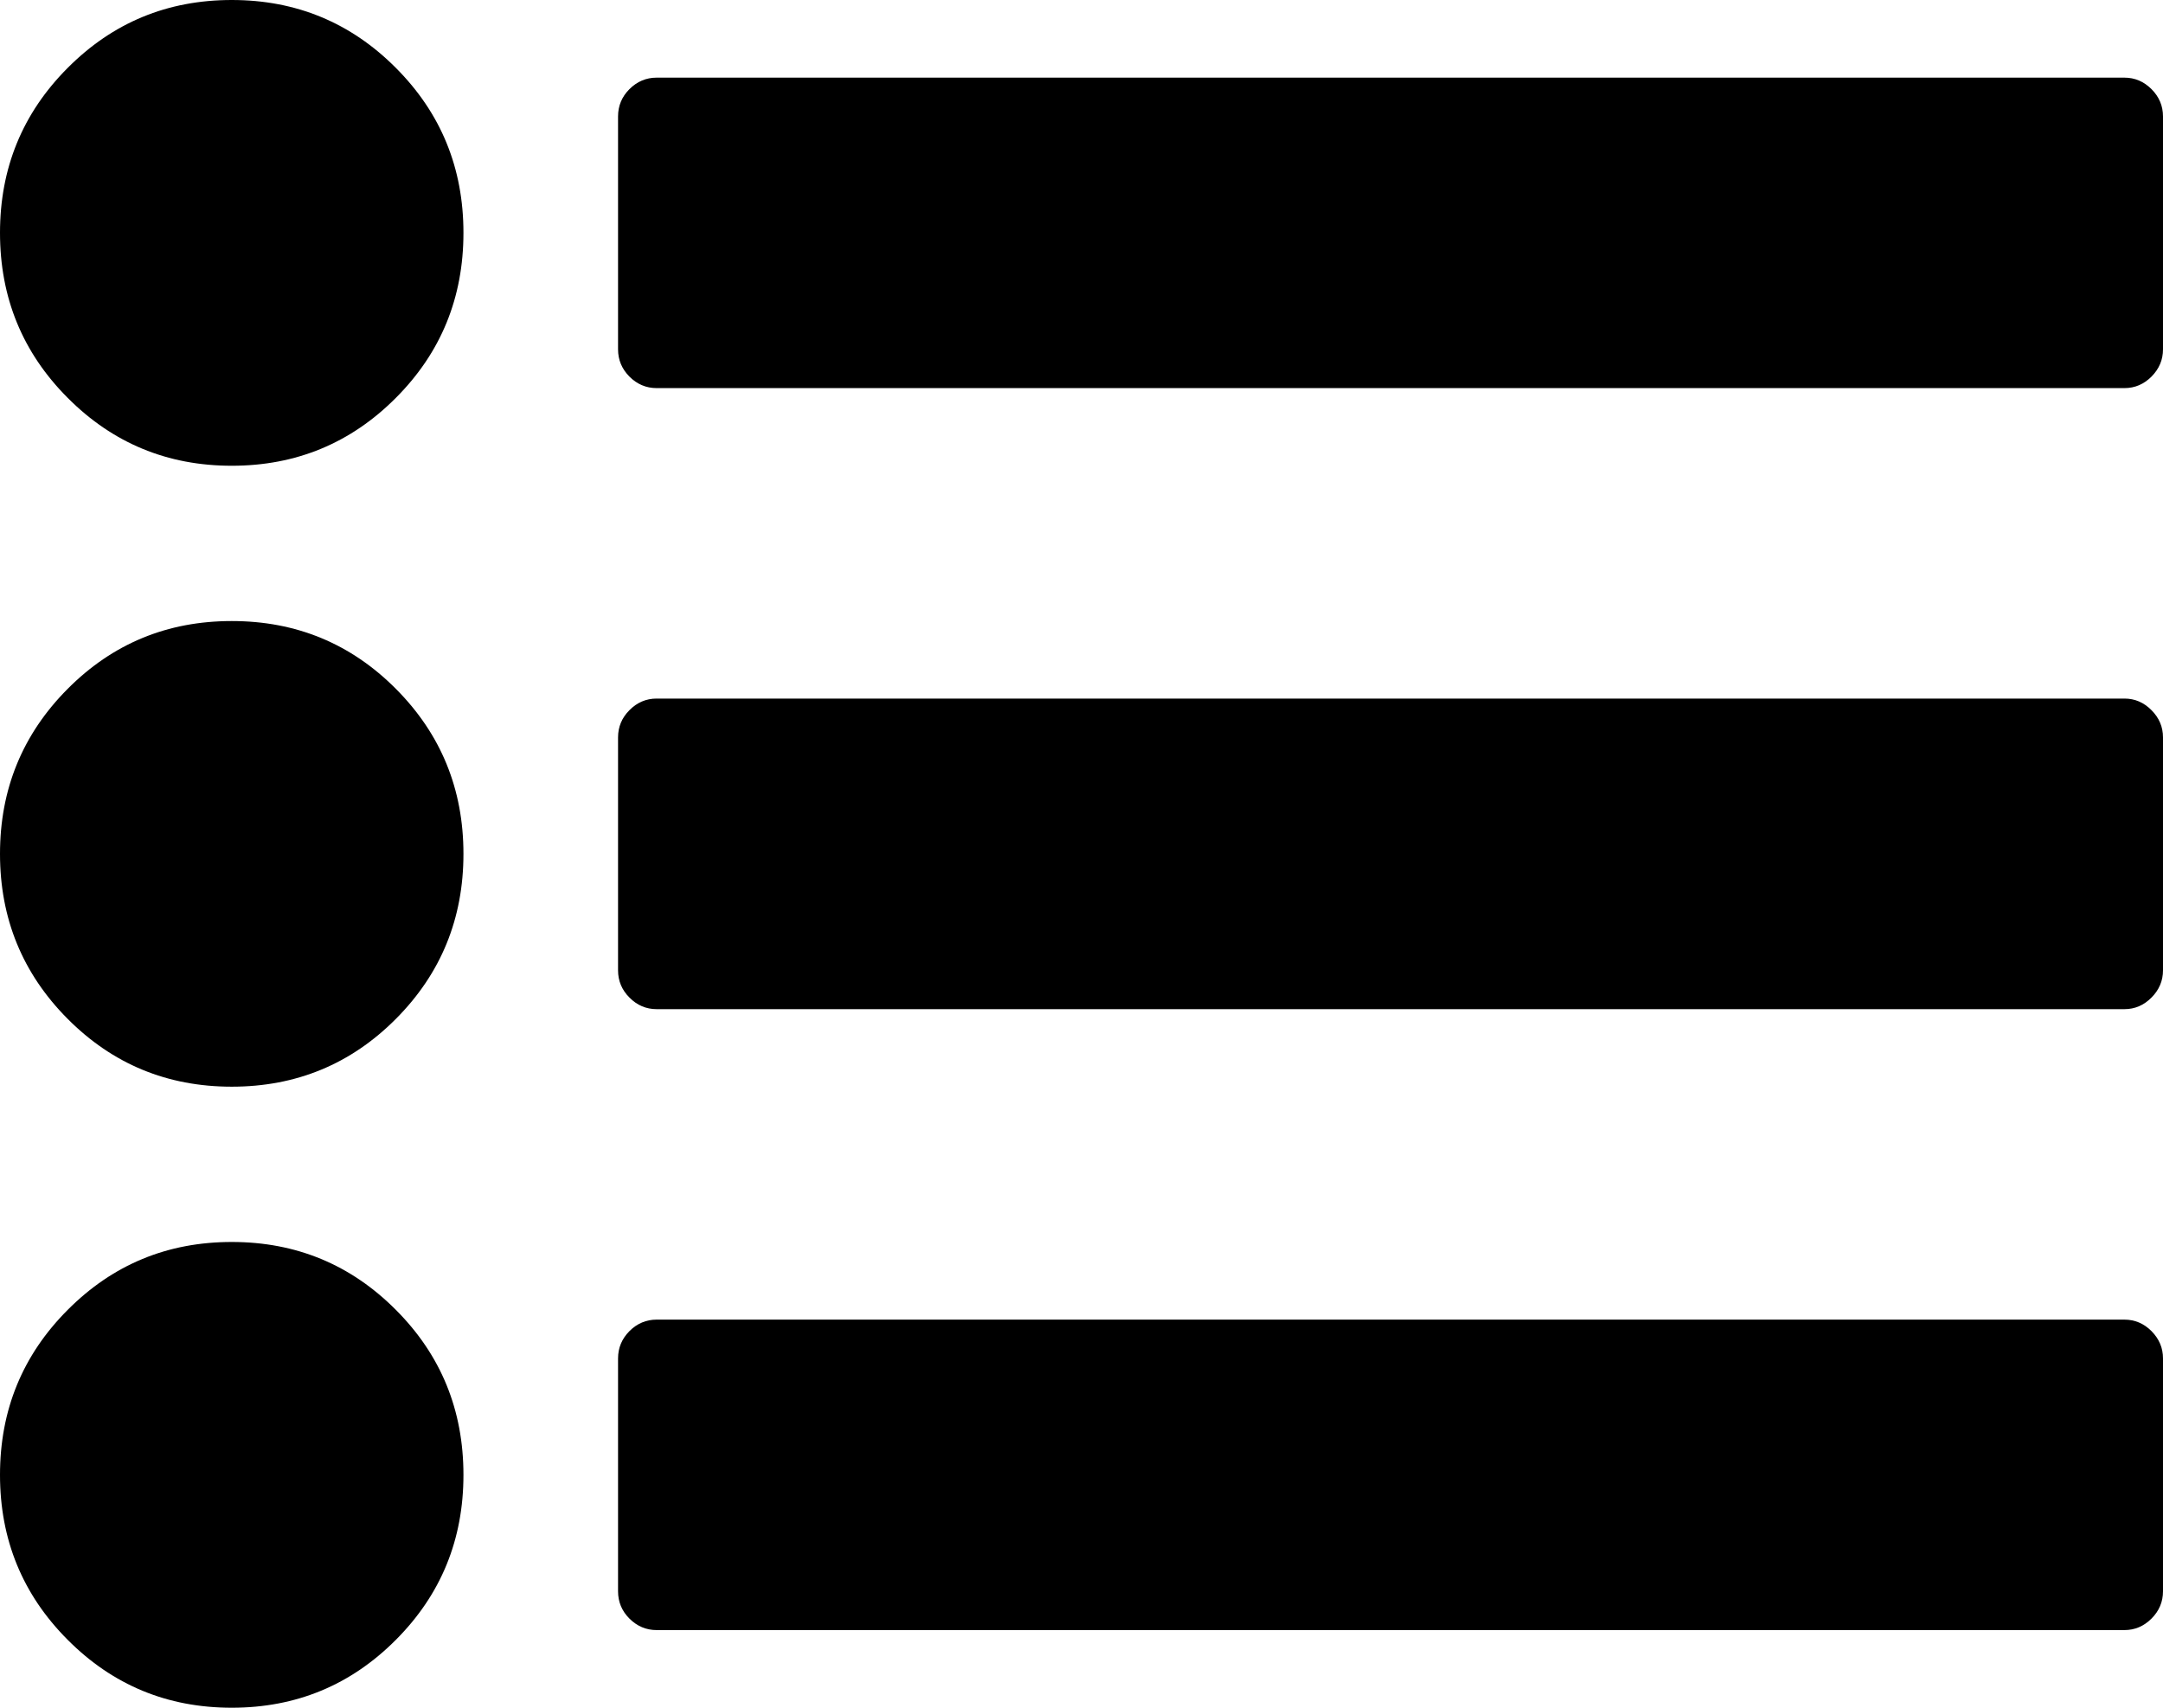
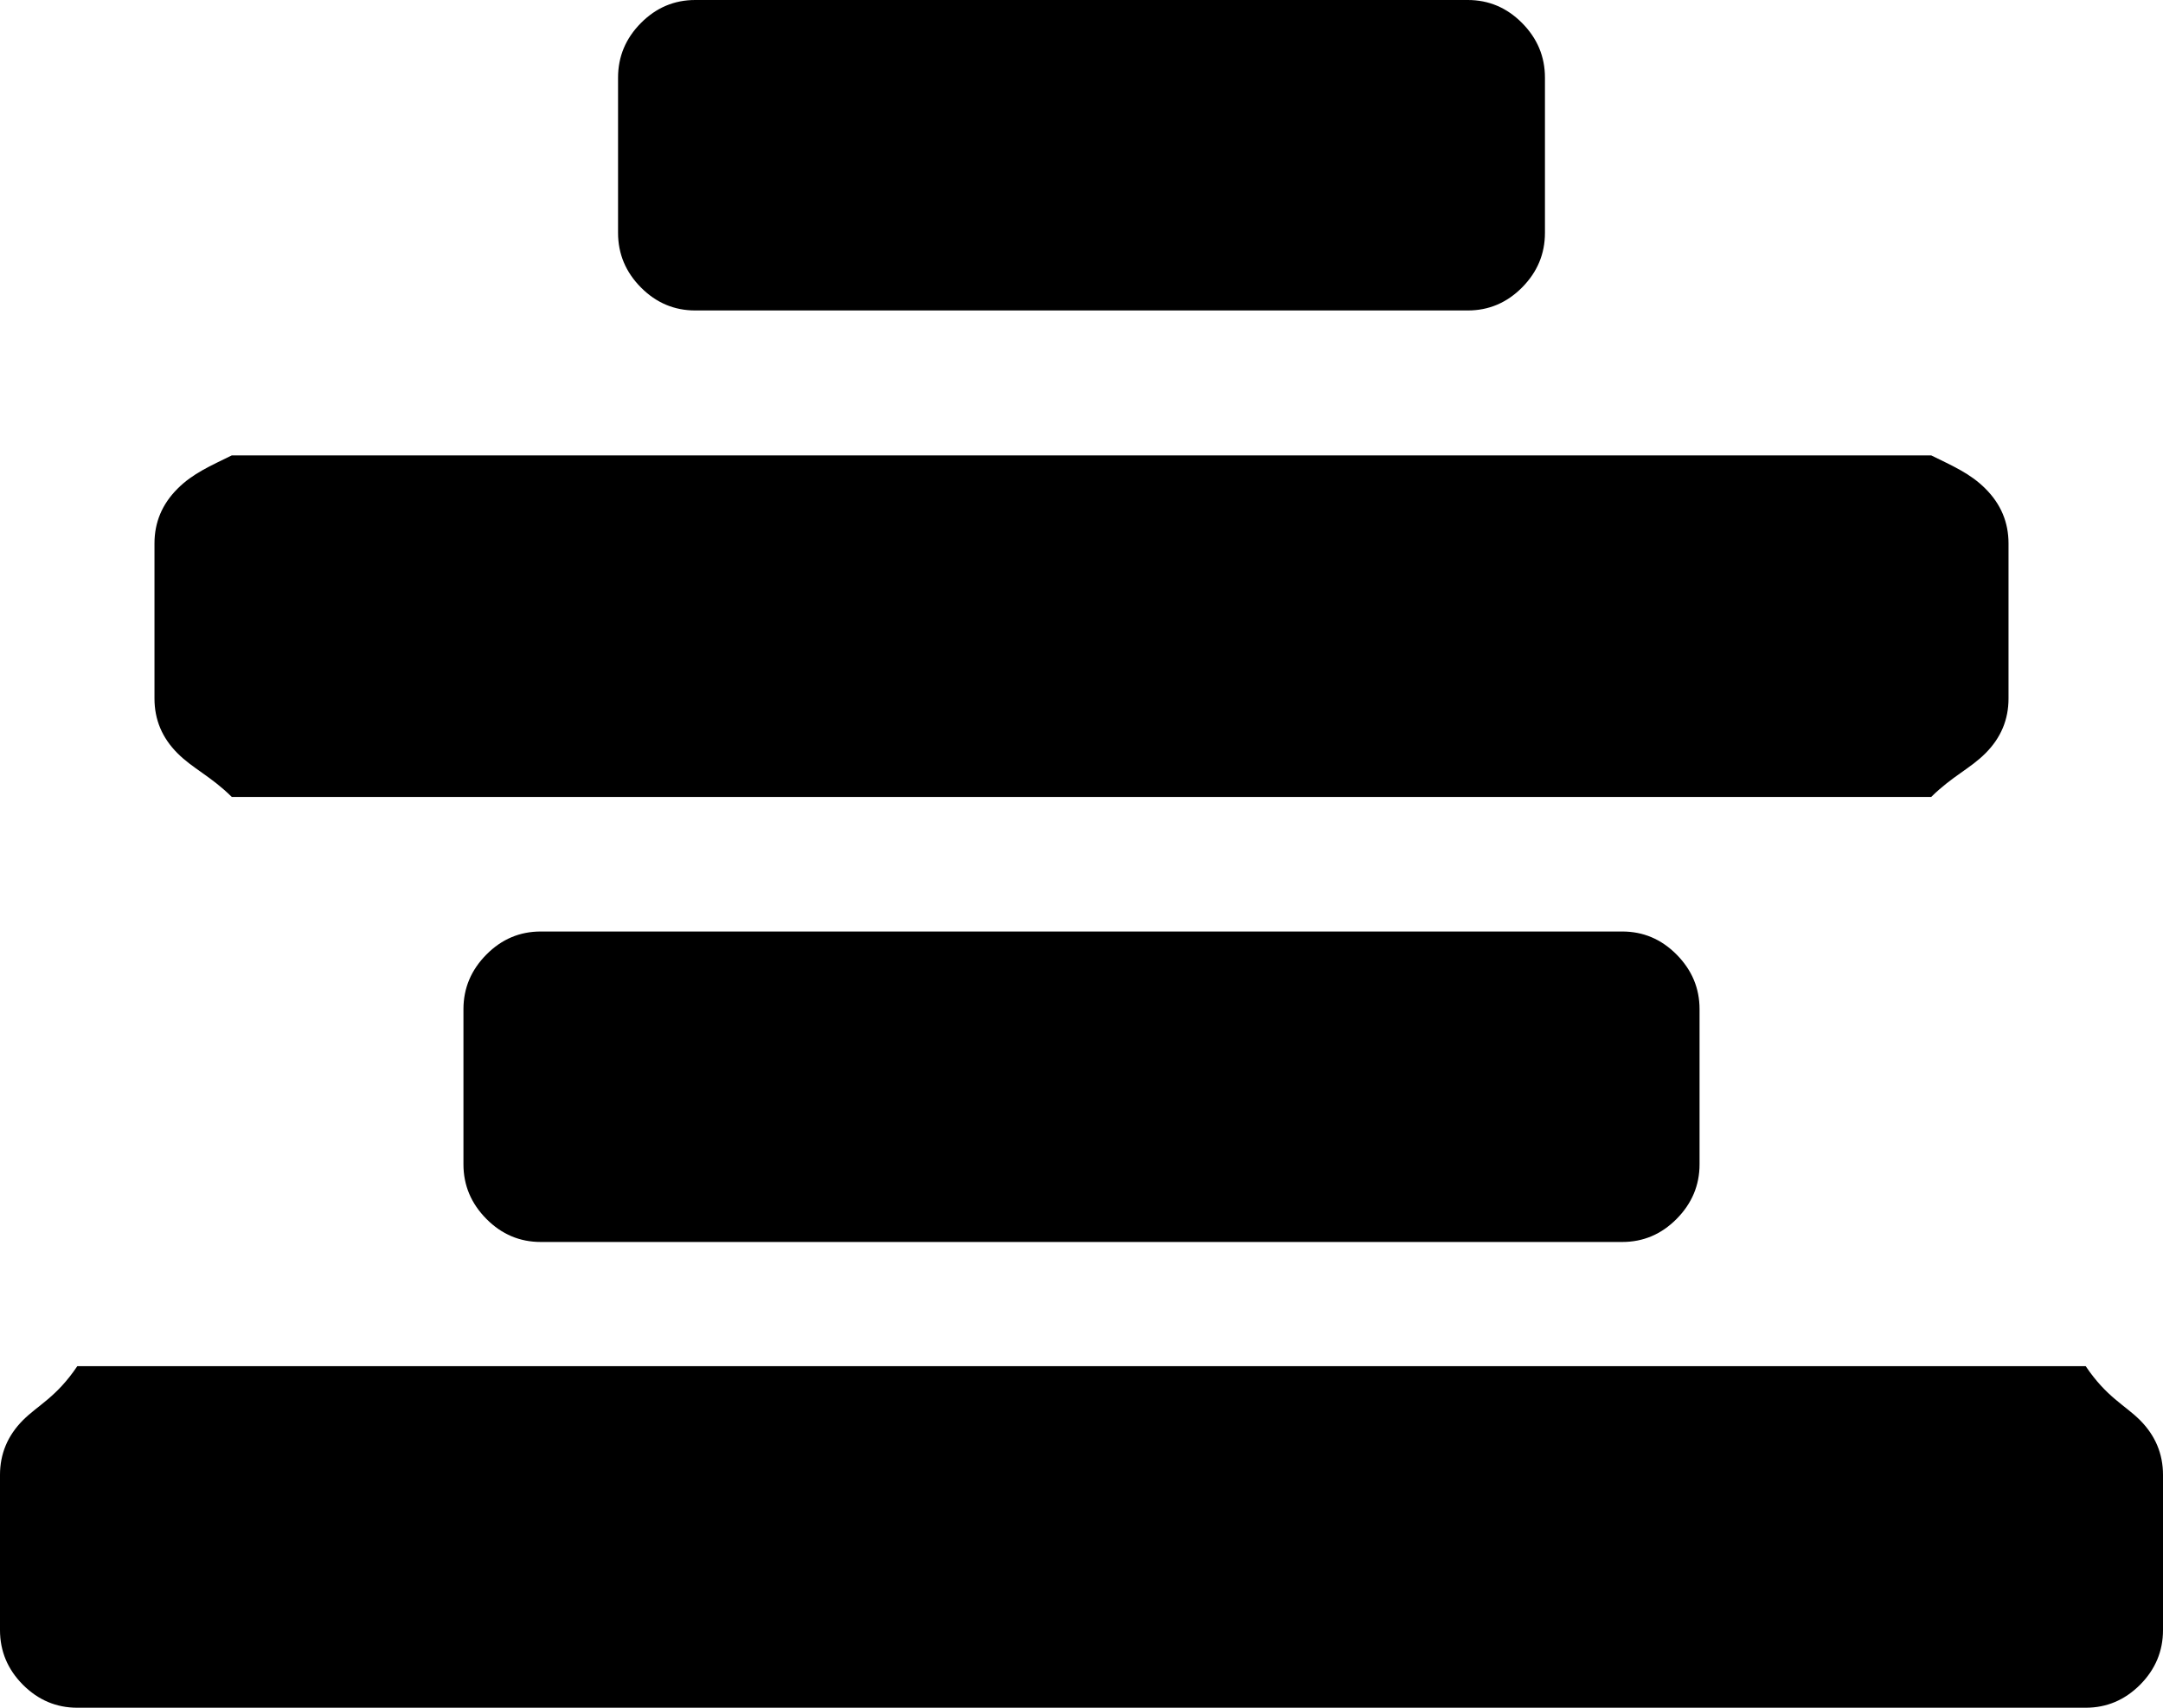
<svg xmlns="http://www.w3.org/2000/svg" version="1.1" width="19px" height="15px">
-   <g transform="matrix(1 0 0 1 -1037 -677 )">
-     <path d="M 3.478 11.506  C 3.874 11.903  4.071 12.386  4.071 12.955  C 4.071 13.523  3.874 14.006  3.478 14.403  C 3.082 14.801  2.601 15  2.036 15  C 1.47 15  0.99 14.801  0.594 14.403  C 0.198 14.006  0 13.523  0 12.955  C 0 12.386  0.198 11.903  0.594 11.506  C 0.99 11.108  1.47 10.909  2.036 10.909  C 2.601 10.909  3.082 11.108  3.478 11.506  Z M 3.478 6.051  C 3.874 6.449  4.071 6.932  4.071 7.5  C 4.071 8.068  3.874 8.551  3.478 8.949  C 3.082 9.347  2.601 9.545  2.036 9.545  C 1.47 9.545  0.99 9.347  0.594 8.949  C 0.198 8.551  0 8.068  0 7.5  C 0 6.932  0.198 6.449  0.594 6.051  C 0.99 5.653  1.47 5.455  2.036 5.455  C 2.601 5.455  3.082 5.653  3.478 6.051  Z M 18.899 11.692  C 18.966 11.76  19 11.839  19 11.932  L 19 13.977  C 19 14.07  18.966 14.15  18.899 14.217  C 18.832 14.284  18.753 14.318  18.661 14.318  L 5.768 14.318  C 5.676 14.318  5.596 14.284  5.529 14.217  C 5.462 14.15  5.429 14.07  5.429 13.977  L 5.429 11.932  C 5.429 11.839  5.462 11.76  5.529 11.692  C 5.596 11.625  5.676 11.591  5.768 11.591  L 18.661 11.591  C 18.753 11.591  18.832 11.625  18.899 11.692  Z M 3.478 0.597  C 3.874 0.994  4.071 1.477  4.071 2.045  C 4.071 2.614  3.874 3.097  3.478 3.494  C 3.082 3.892  2.601 4.091  2.036 4.091  C 1.47 4.091  0.99 3.892  0.594 3.494  C 0.198 3.097  0 2.614  0 2.045  C 0 1.477  0.198 0.994  0.594 0.597  C 0.99 0.199  1.47 0  2.036 0  C 2.601 0  3.082 0.199  3.478 0.597  Z M 18.899 6.238  C 18.966 6.305  19 6.385  19 6.477  L 19 8.523  C 19 8.615  18.966 8.695  18.899 8.762  C 18.832 8.83  18.753 8.864  18.661 8.864  L 5.768 8.864  C 5.676 8.864  5.596 8.83  5.529 8.762  C 5.462 8.695  5.429 8.615  5.429 8.523  L 5.429 6.477  C 5.429 6.385  5.462 6.305  5.529 6.238  C 5.596 6.17  5.676 6.136  5.768 6.136  L 18.661 6.136  C 18.753 6.136  18.832 6.17  18.899 6.238  Z M 18.899 0.783  C 18.966 0.85  19 0.93  19 1.023  L 19 3.068  C 19 3.161  18.966 3.24  18.899 3.308  C 18.832 3.375  18.753 3.409  18.661 3.409  L 5.768 3.409  C 5.676 3.409  5.596 3.375  5.529 3.308  C 5.462 3.24  5.429 3.161  5.429 3.068  L 5.429 1.023  C 5.429 0.93  5.462 0.85  5.529 0.783  C 5.596 0.716  5.676 0.682  5.768 0.682  L 18.661 0.682  C 18.753 0.682  18.832 0.716  18.899 0.783  Z " fill-rule="nonzero" fill="#000000" stroke="none" transform="matrix(1 0 0 1 1037 677 )" />
+   <g transform="matrix(1 0 0 1 -923 -677 )">
+     <path d="M 18.799 12.475  C 18.933 12.61  19 12.77  19 12.955  L 19 14.318  C 19 14.503  18.933 14.663  18.799 14.798  C 18.664 14.933  18.505 15  18.321 15  L 0.679 15  C 0.495 15  0.336 14.933  0.201 14.798  C 0.067 14.663  0 14.503  0 14.318  L 0 12.955  C 0 12.77  0.067 12.61  0.201 12.475  C 0.336 12.34  0.495 12.273  0.679 12  L 18.321 12  C 18.505 12.273  18.664 12.34  18.799 12.475  Z M 14.727 8.384  C 14.861 8.519  14.929 8.679  14.929 8.864  L 14.929 10.227  C 14.929 10.412  14.861 10.572  14.727 10.707  C 14.593 10.842  14.434 10.909  14.25 10.909  L 4.75 10.909  C 4.566 10.909  4.407 10.842  4.273 10.707  C 4.139 10.572  4.071 10.412  4.071 10.227  L 4.071 8.864  C 4.071 8.679  4.139 8.519  4.273 8.384  C 4.407 8.249  4.566 8.182  4.75 8.182  L 14.25 8.182  C 14.434 8.182  14.593 8.249  14.727 8.384  Z M 17.441 4.293  C 17.576 4.428  17.643 4.588  17.643 4.773  L 17.643 6.136  C 17.643 6.321  17.576 6.481  17.441 6.616  C 17.307 6.751  17.148 6.818  16.964 7  L 2.036 7  C 1.852 6.818  1.693 6.751  1.559 6.616  C 1.424 6.481  1.357 6.321  1.357 6.136  L 1.357 4.773  C 1.357 4.588  1.424 4.428  1.559 4.293  C 1.693 4.158  1.852 4.091  2.036 4  L 16.964 4  C 17.148 4.091  17.307 4.158  17.441 4.293  Z M 13.37 0.202  C 13.504 0.337  13.571 0.497  13.571 0.682  L 13.571 2.045  C 13.571 2.23  13.504 2.39  13.37 2.525  C 13.236 2.66  13.077 2.727  12.893 2.727  L 6.107 2.727  C 5.923 2.727  5.764 2.66  5.63 2.525  C 5.496 2.39  5.429 2.23  5.429 2.045  L 5.429 0.682  C 5.429 0.497  5.496 0.337  5.63 0.202  C 5.764 0.067  5.923 0  6.107 0  L 12.893 0  C 13.077 0  13.236 0.067  13.37 0.202  Z " fill-rule="nonzero" fill="#000000" stroke="none" transform="matrix(1 0 0 1 923 677 )" />
  </g>
</svg>
